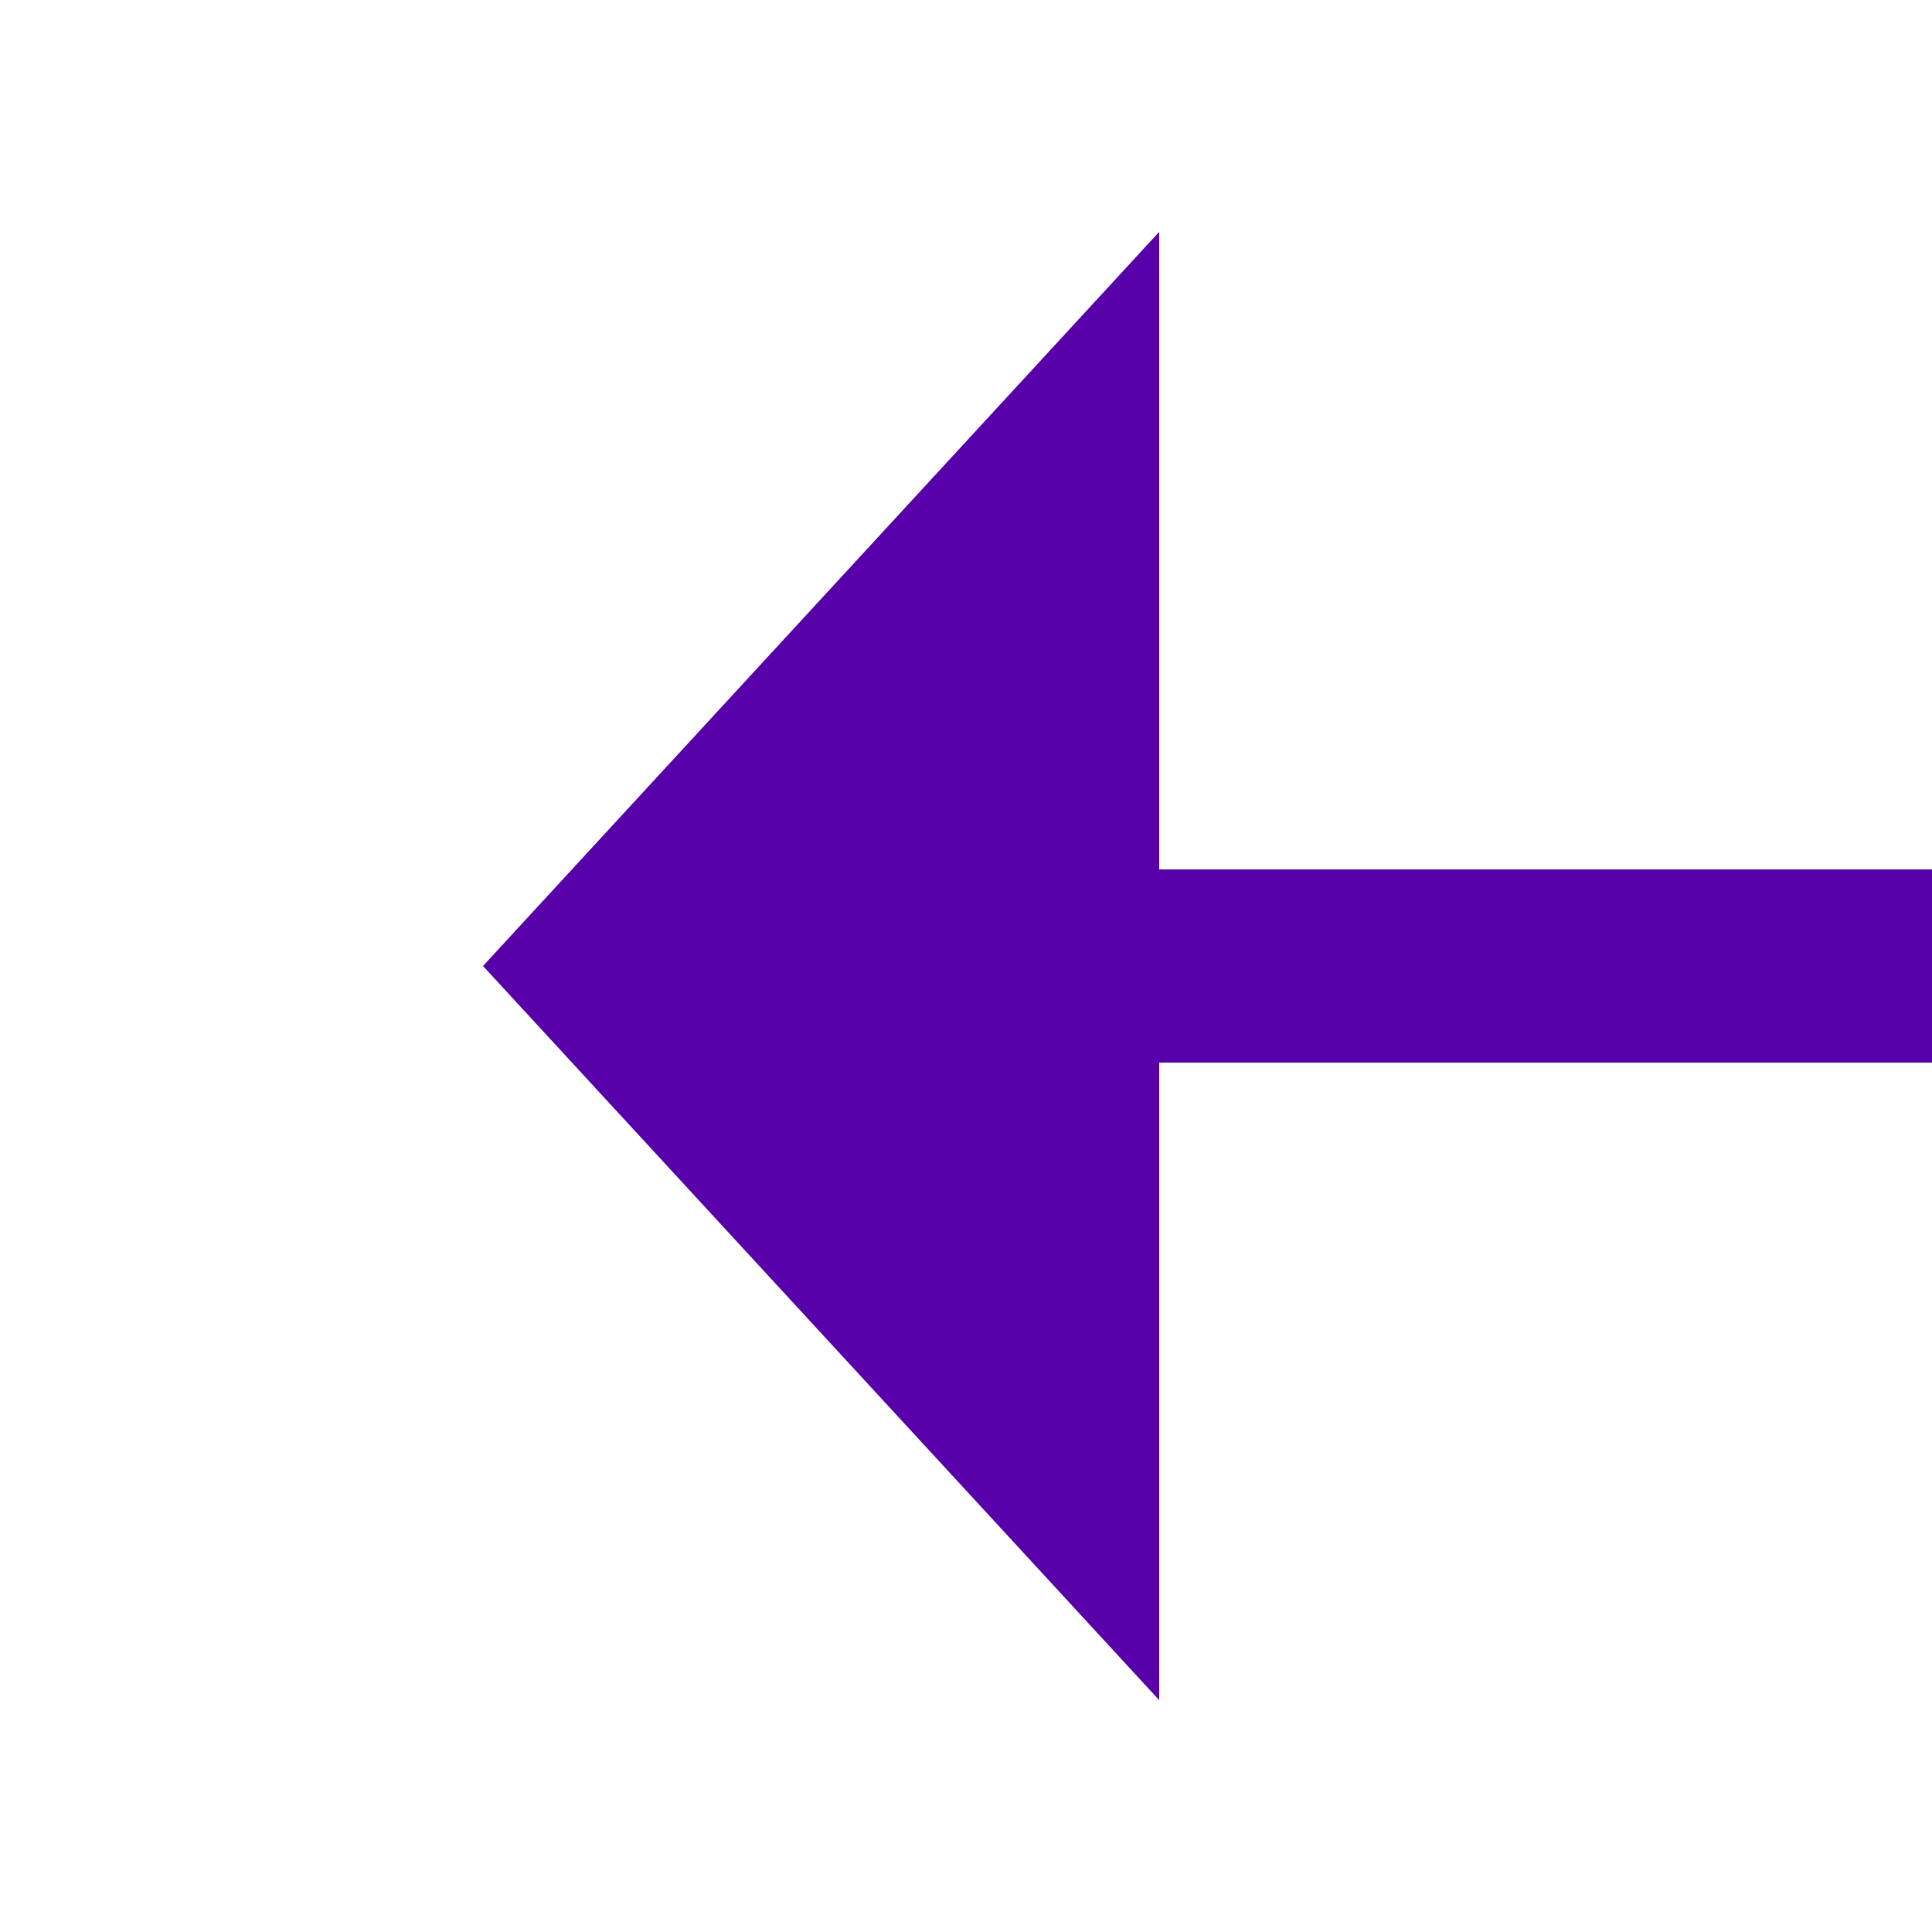
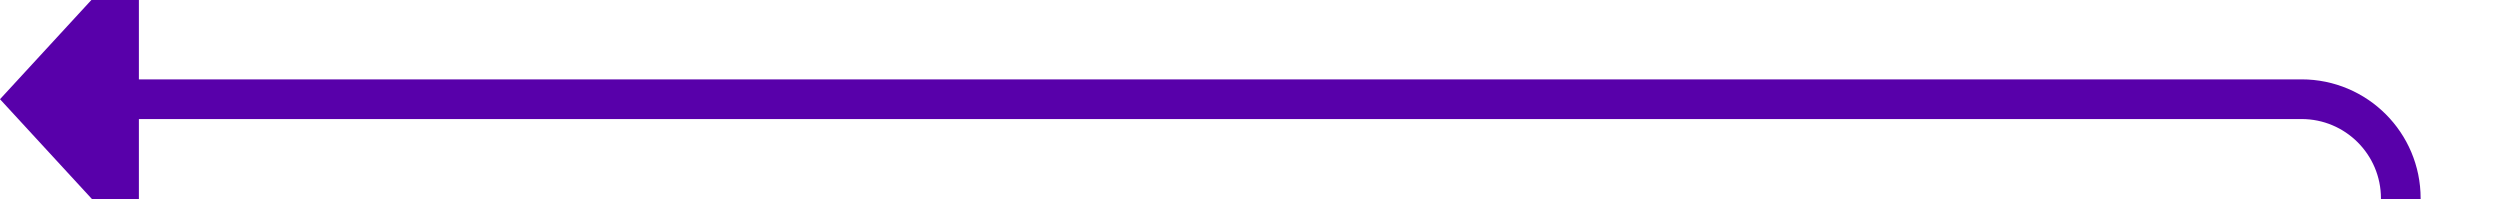
- <svg xmlns="http://www.w3.org/2000/svg" version="1.1" width="20px" height="20px" preserveAspectRatio="xMinYMid meet" viewBox="263 2502 20 18">
-   <path d="M 324 2511  L 274 2511  " stroke-width="2" stroke-dasharray="0" stroke="rgba(88, 0, 170, 1)" fill="none" class="stroke" />
-   <path d="M 322.5 2507.5  A 3.5 3.5 0 0 0 319 2511 A 3.5 3.5 0 0 0 322.5 2514.5 A 3.5 3.5 0 0 0 326 2511 A 3.5 3.5 0 0 0 322.5 2507.5 Z M 275 2503.4  L 268 2511  L 275 2518.6  L 275 2503.4  Z " fill-rule="nonzero" fill="rgba(88, 0, 170, 1)" stroke="none" class="fill" />
+ <svg xmlns="http://www.w3.org/2000/svg" version="1.1" width="126px" height="10px" preserveAspectRatio="xMinYMid meet" viewBox="570 6491 126 8">
+   <path d="M 811 6704  L 696 6704  A 5 5 0 0 1 691 6699 L 691 6500  A 5 5 0 0 0 686 6495 L 576 6495  " stroke-width="2" stroke-dasharray="0" stroke="rgba(88, 0, 170, 1)" fill="none" class="stroke" />
+   <path d="M 809.5 6700.5  A 3.5 3.5 0 0 0 806 6704 A 3.5 3.5 0 0 0 809.5 6707.5 A 3.5 3.5 0 0 0 813 6704 A 3.5 3.5 0 0 0 809.5 6700.5 Z M 577 6487.4  L 570 6495  L 577 6502.6  L 577 6487.4  Z " fill-rule="nonzero" fill="rgba(88, 0, 170, 1)" stroke="none" class="fill" />
</svg>
